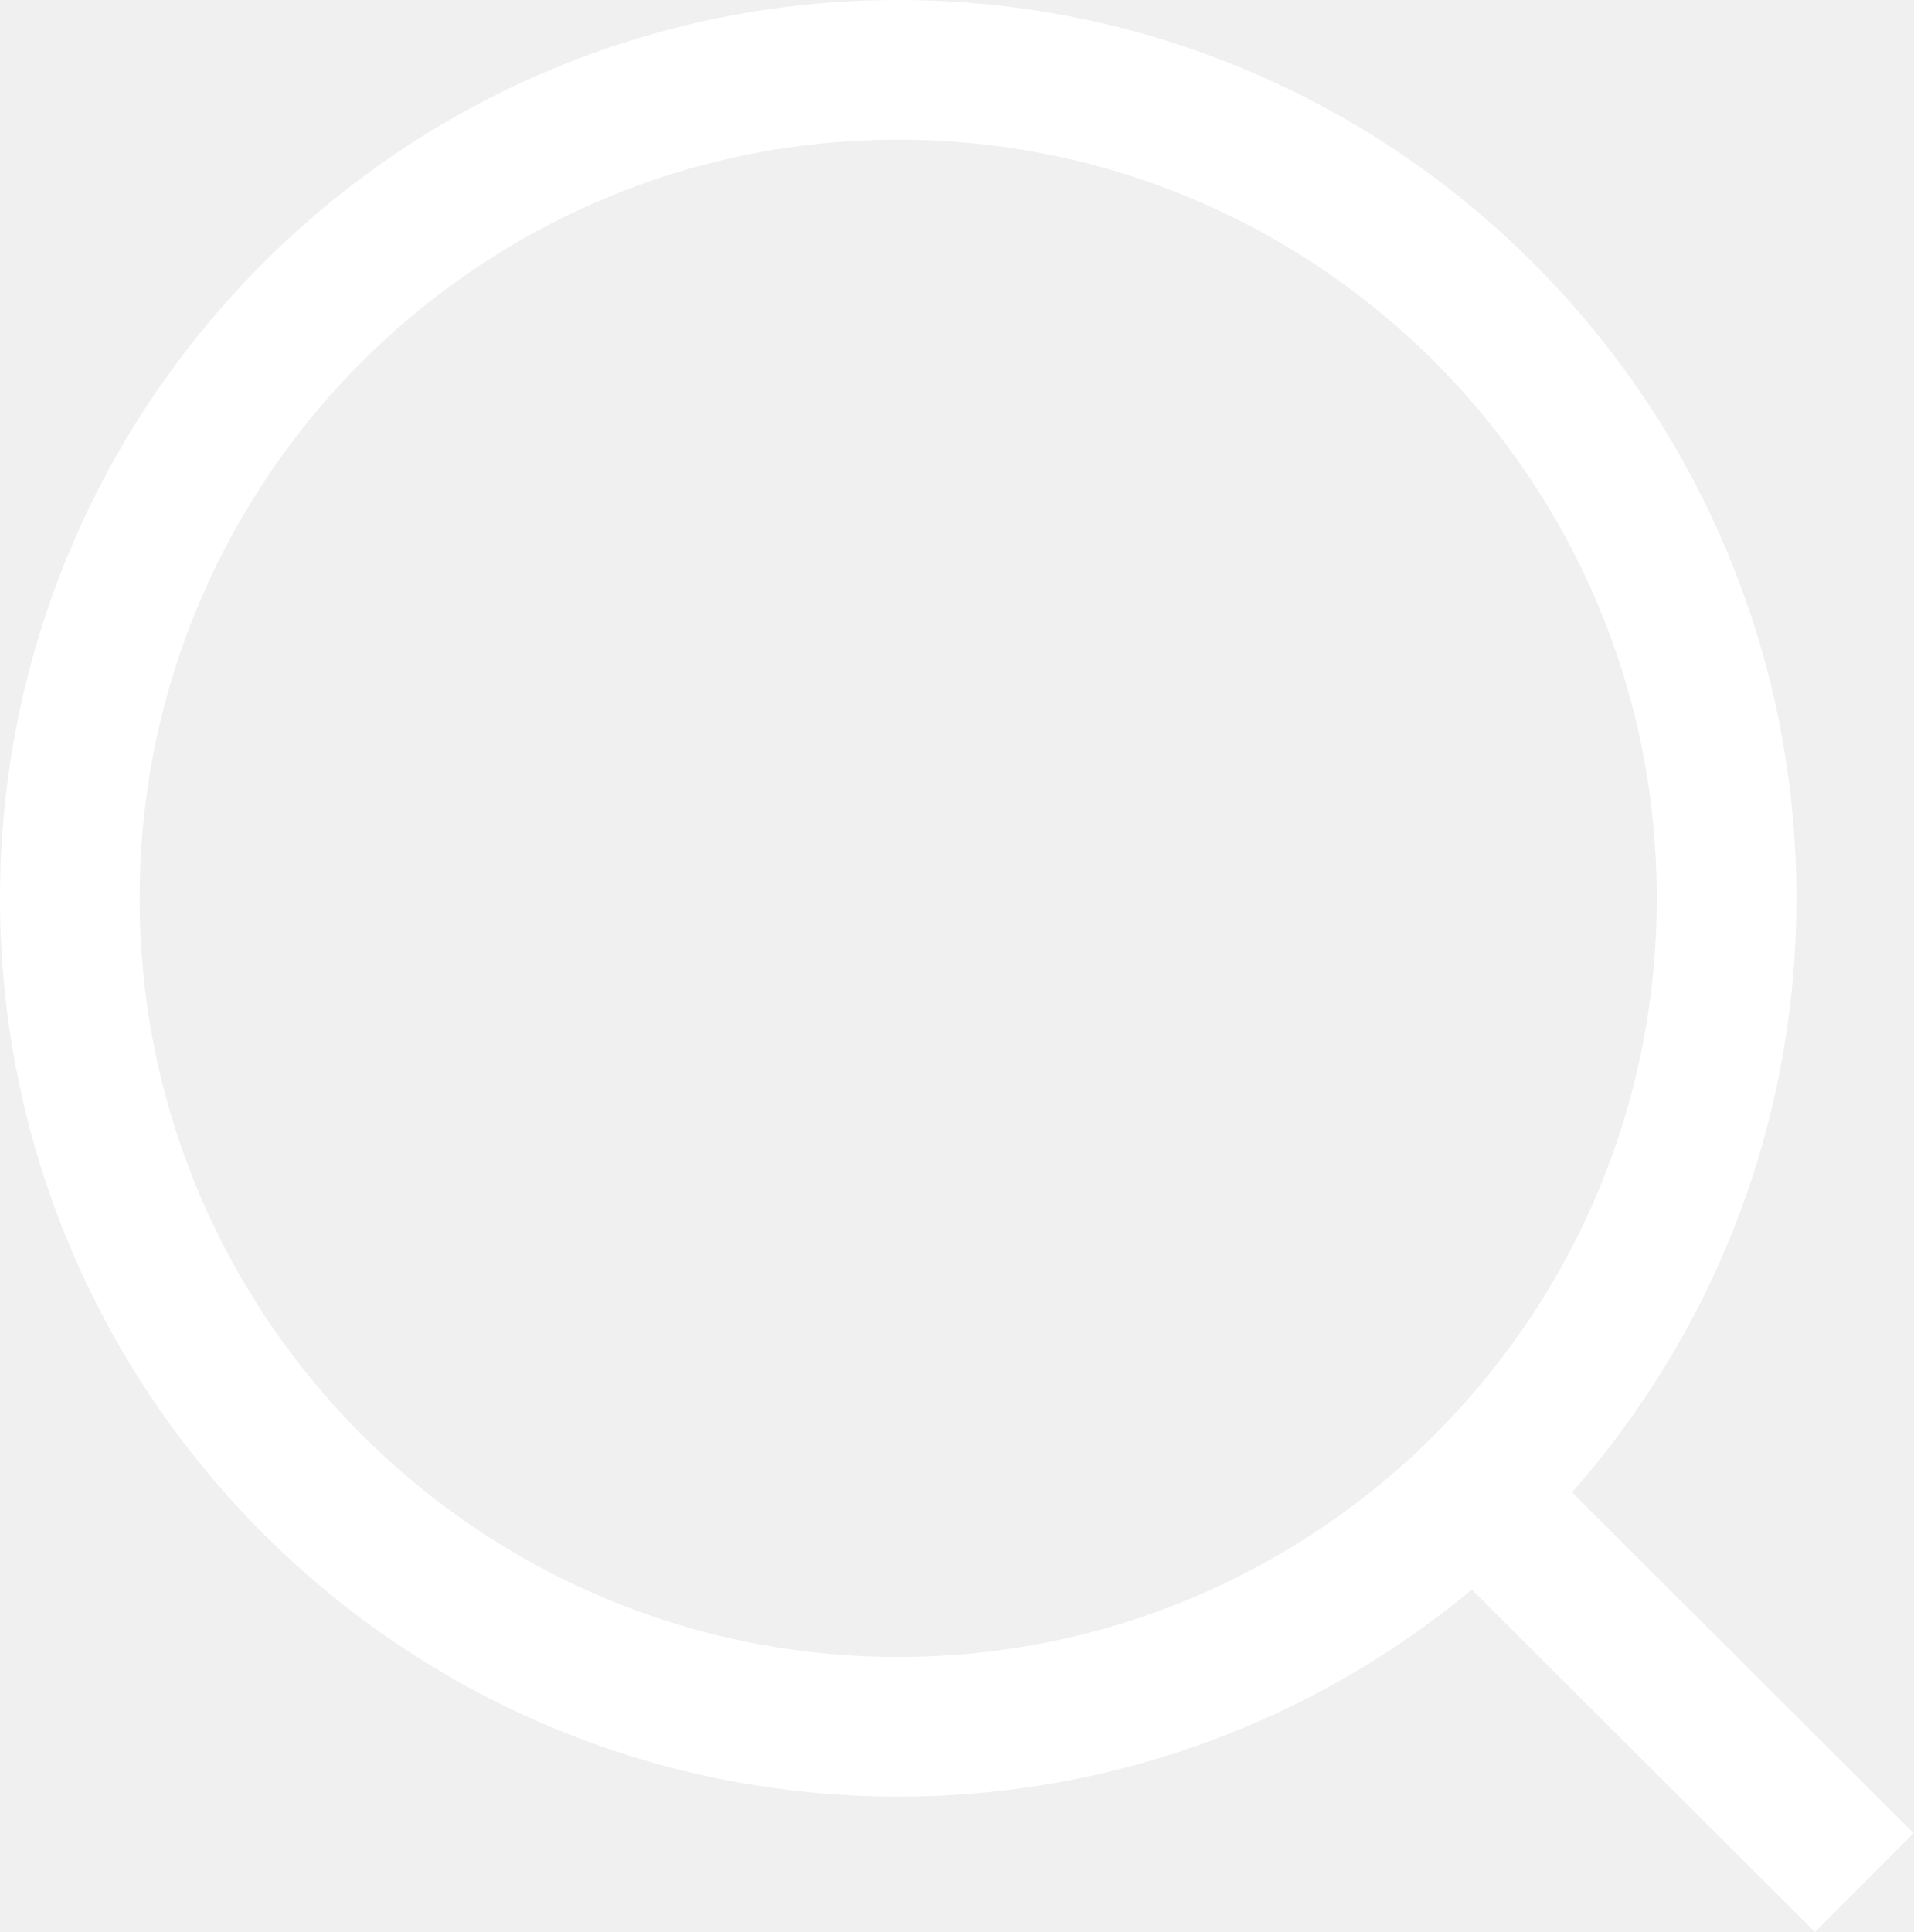
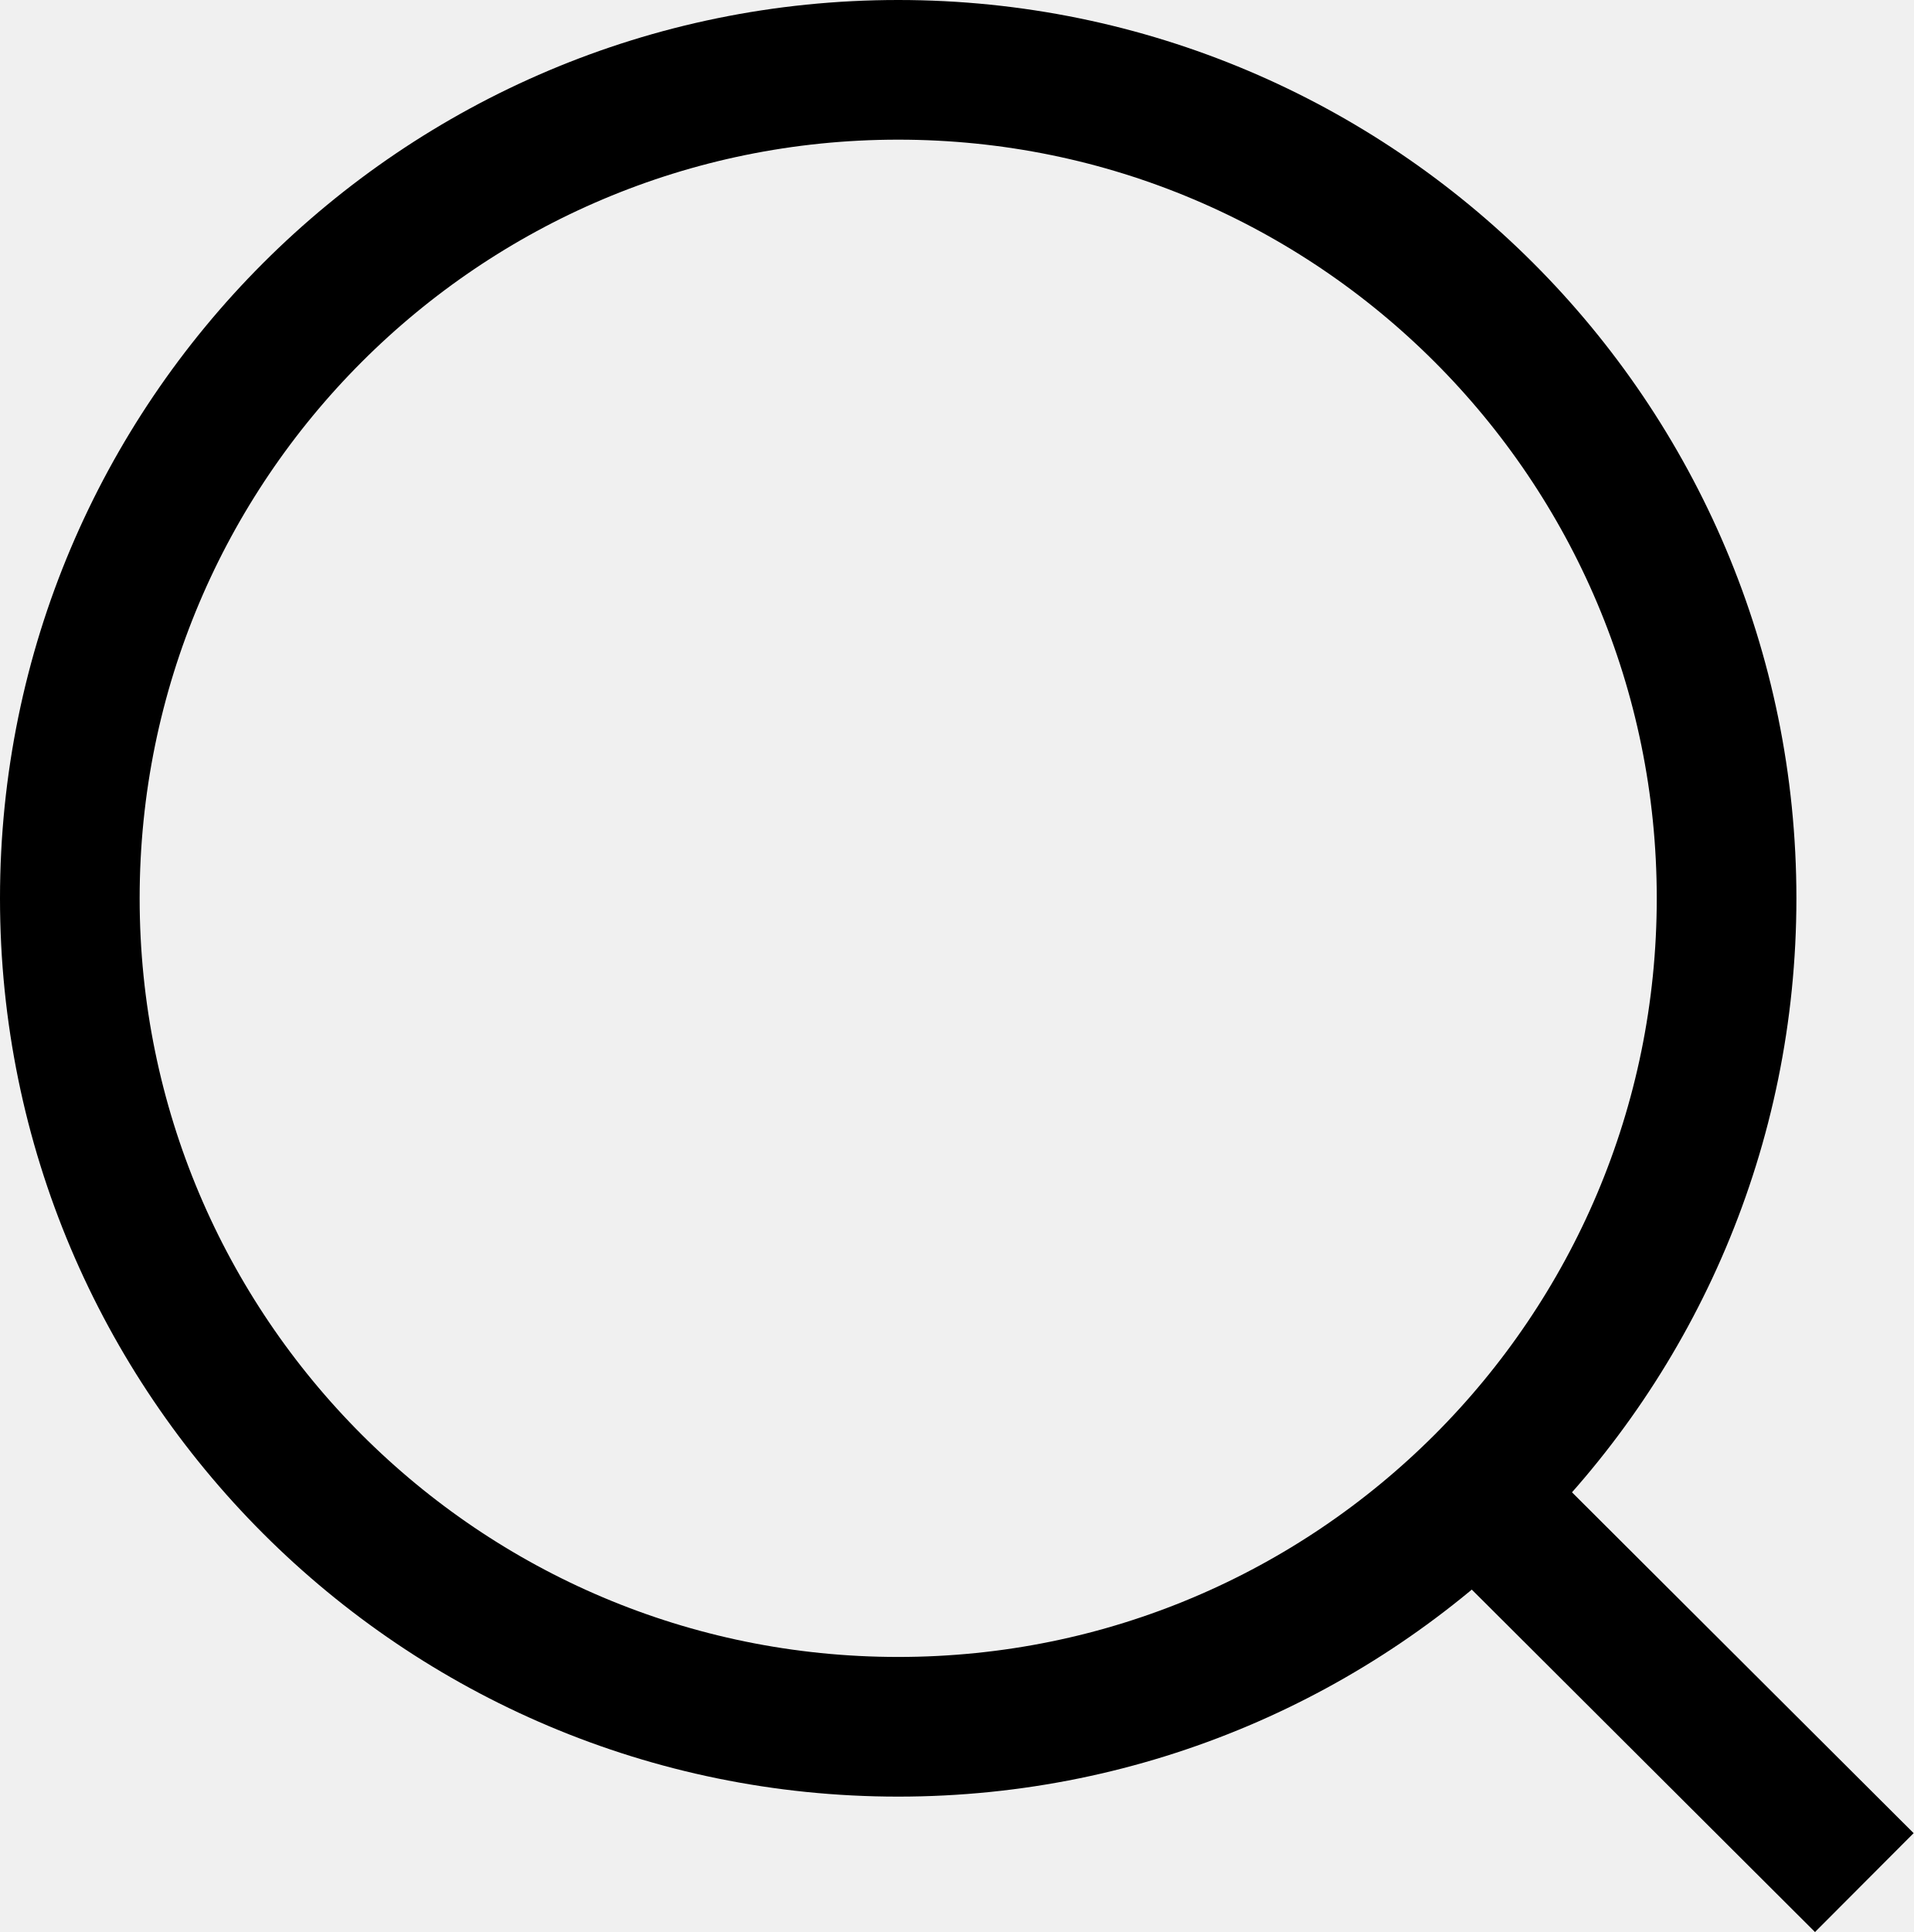
<svg xmlns="http://www.w3.org/2000/svg" id="b" data-name="圖層 2" width="40.29" height="40.67" viewBox="0 0 40.29 40.67">
  <defs>
    <style>
      .d {
        fill: none;
-         stroke: #fff;
+         stroke: #000;
        stroke-miterlimit: 10;
        stroke-width: 2.94px;
      }
    </style>
  </defs>
  <g id="c" data-name="bar">
    <g>
      <circle class="d" cx="18.91" cy="18.91" r="17.44" />
      <line class="d" x1="31.03" y1="31.43" x2="39.25" y2="39.63" />
    </g>
  </g>
</svg>
